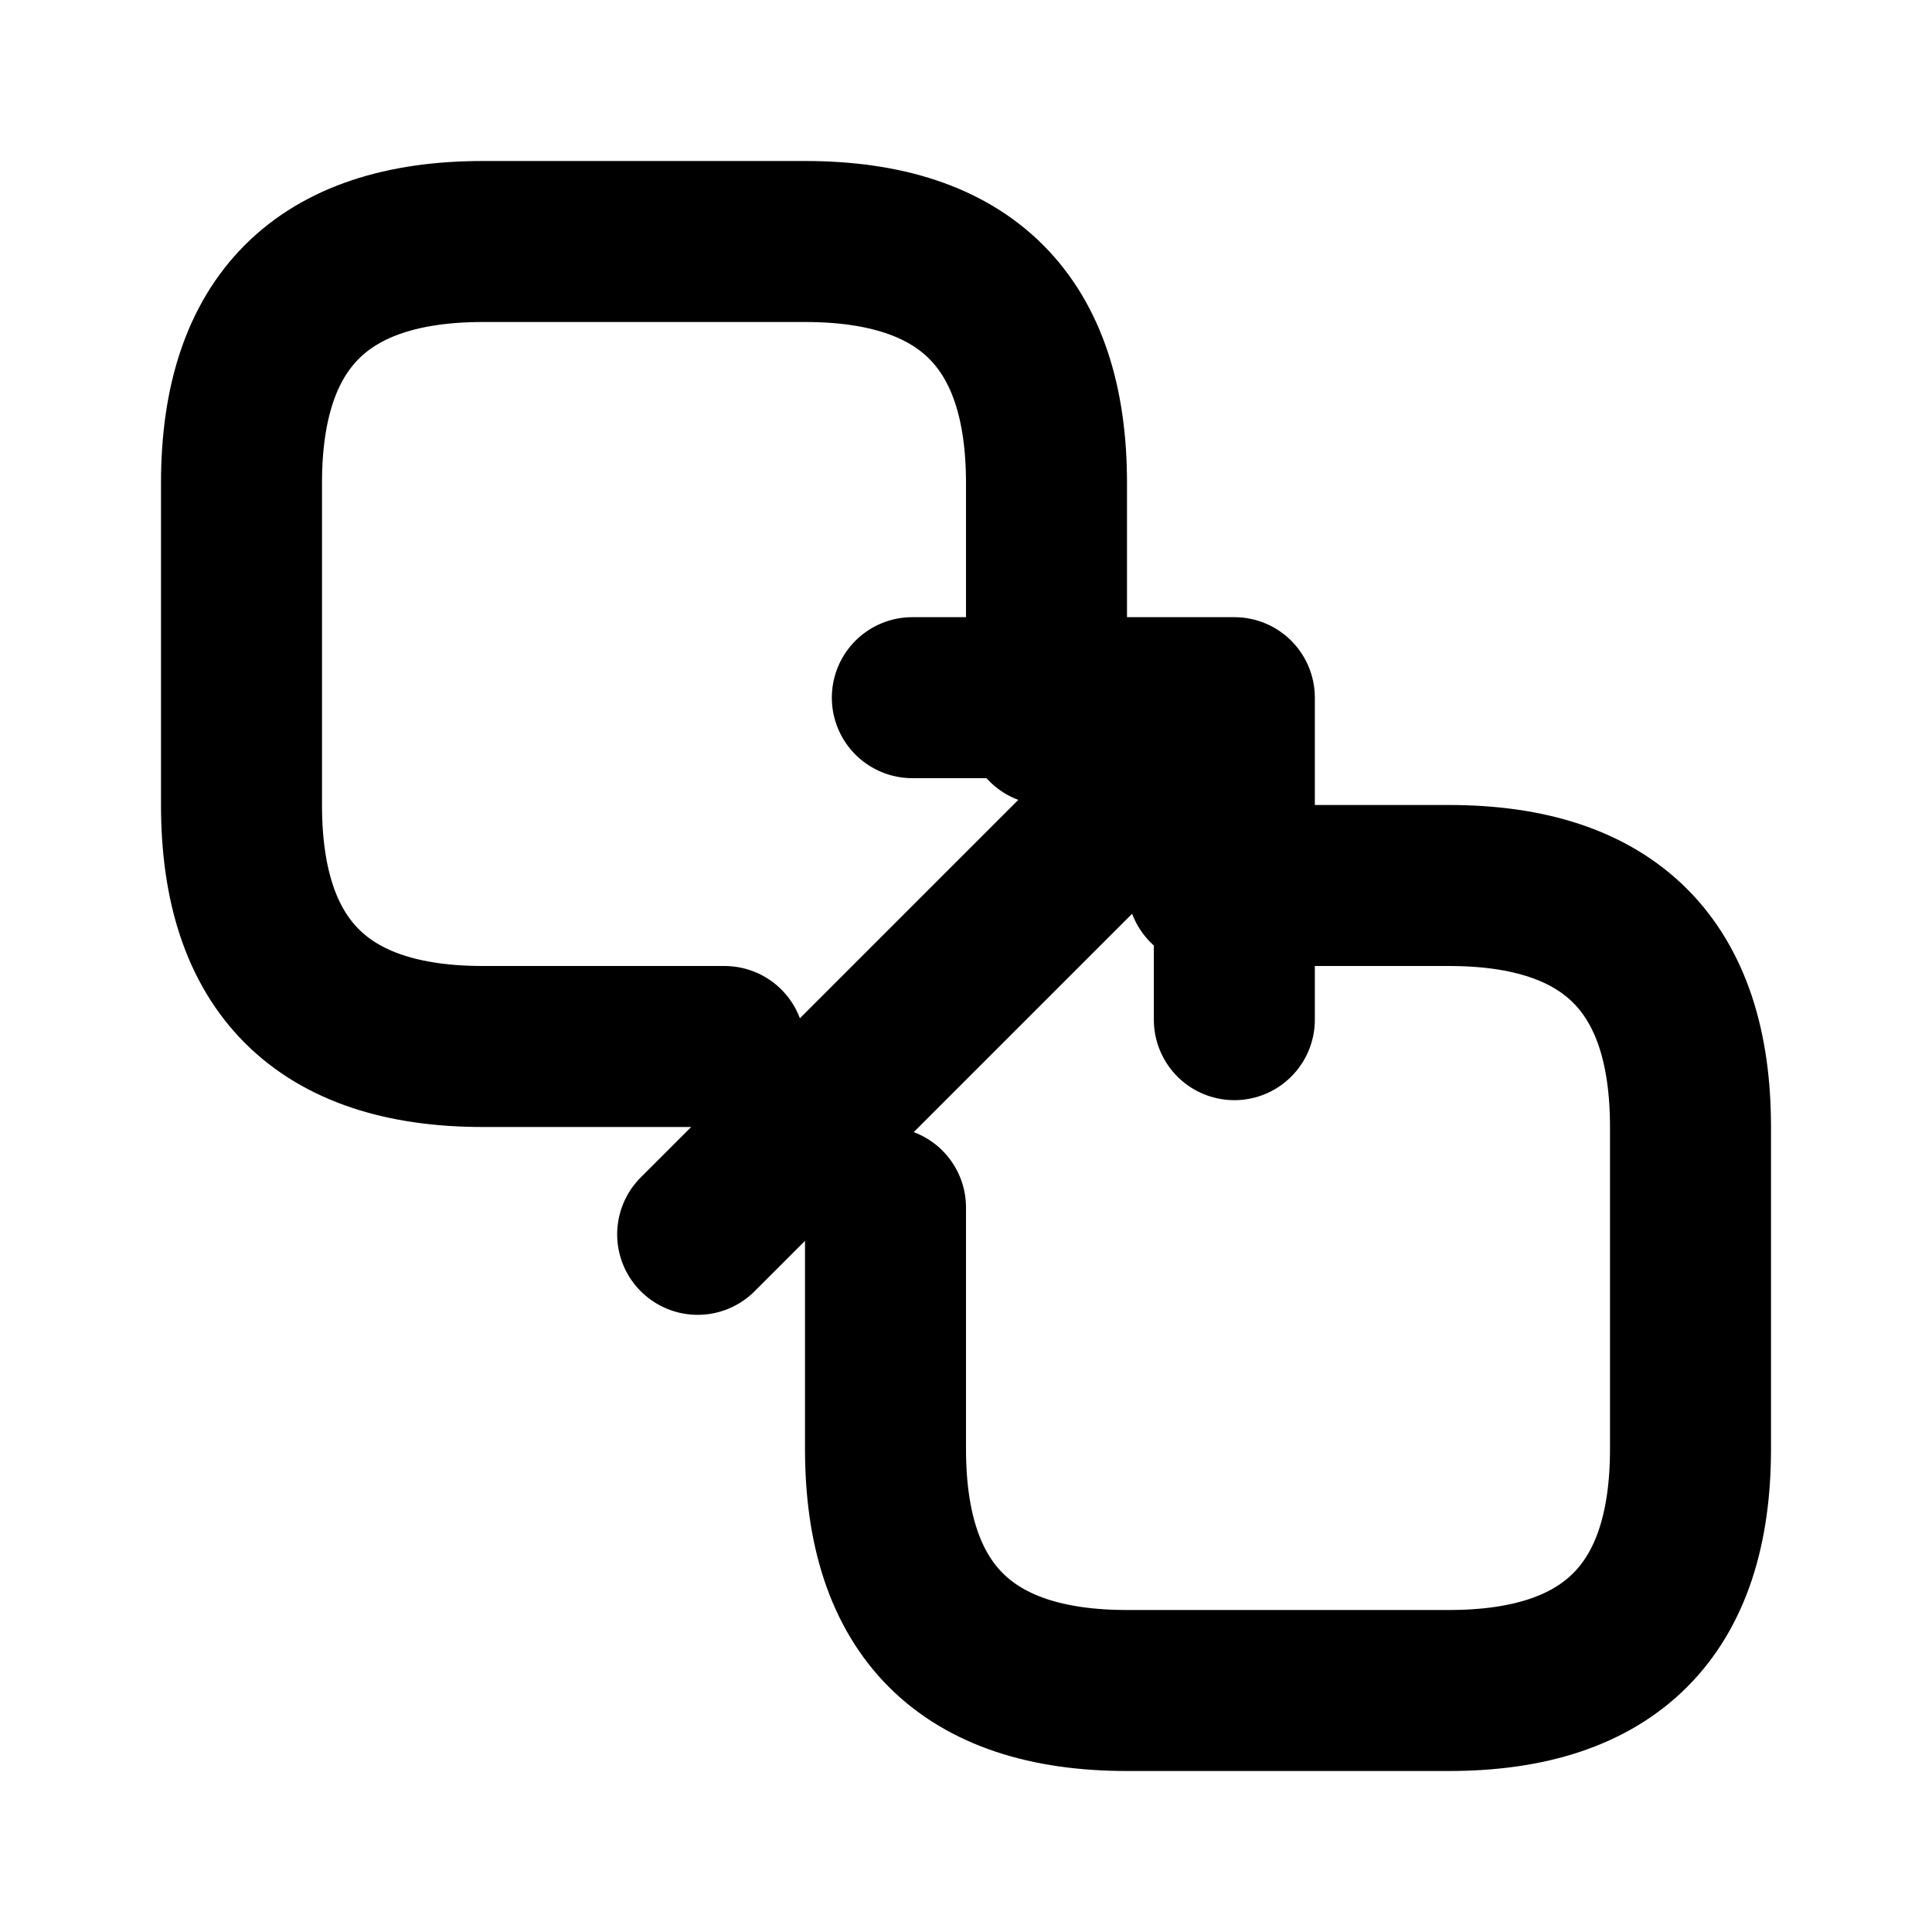
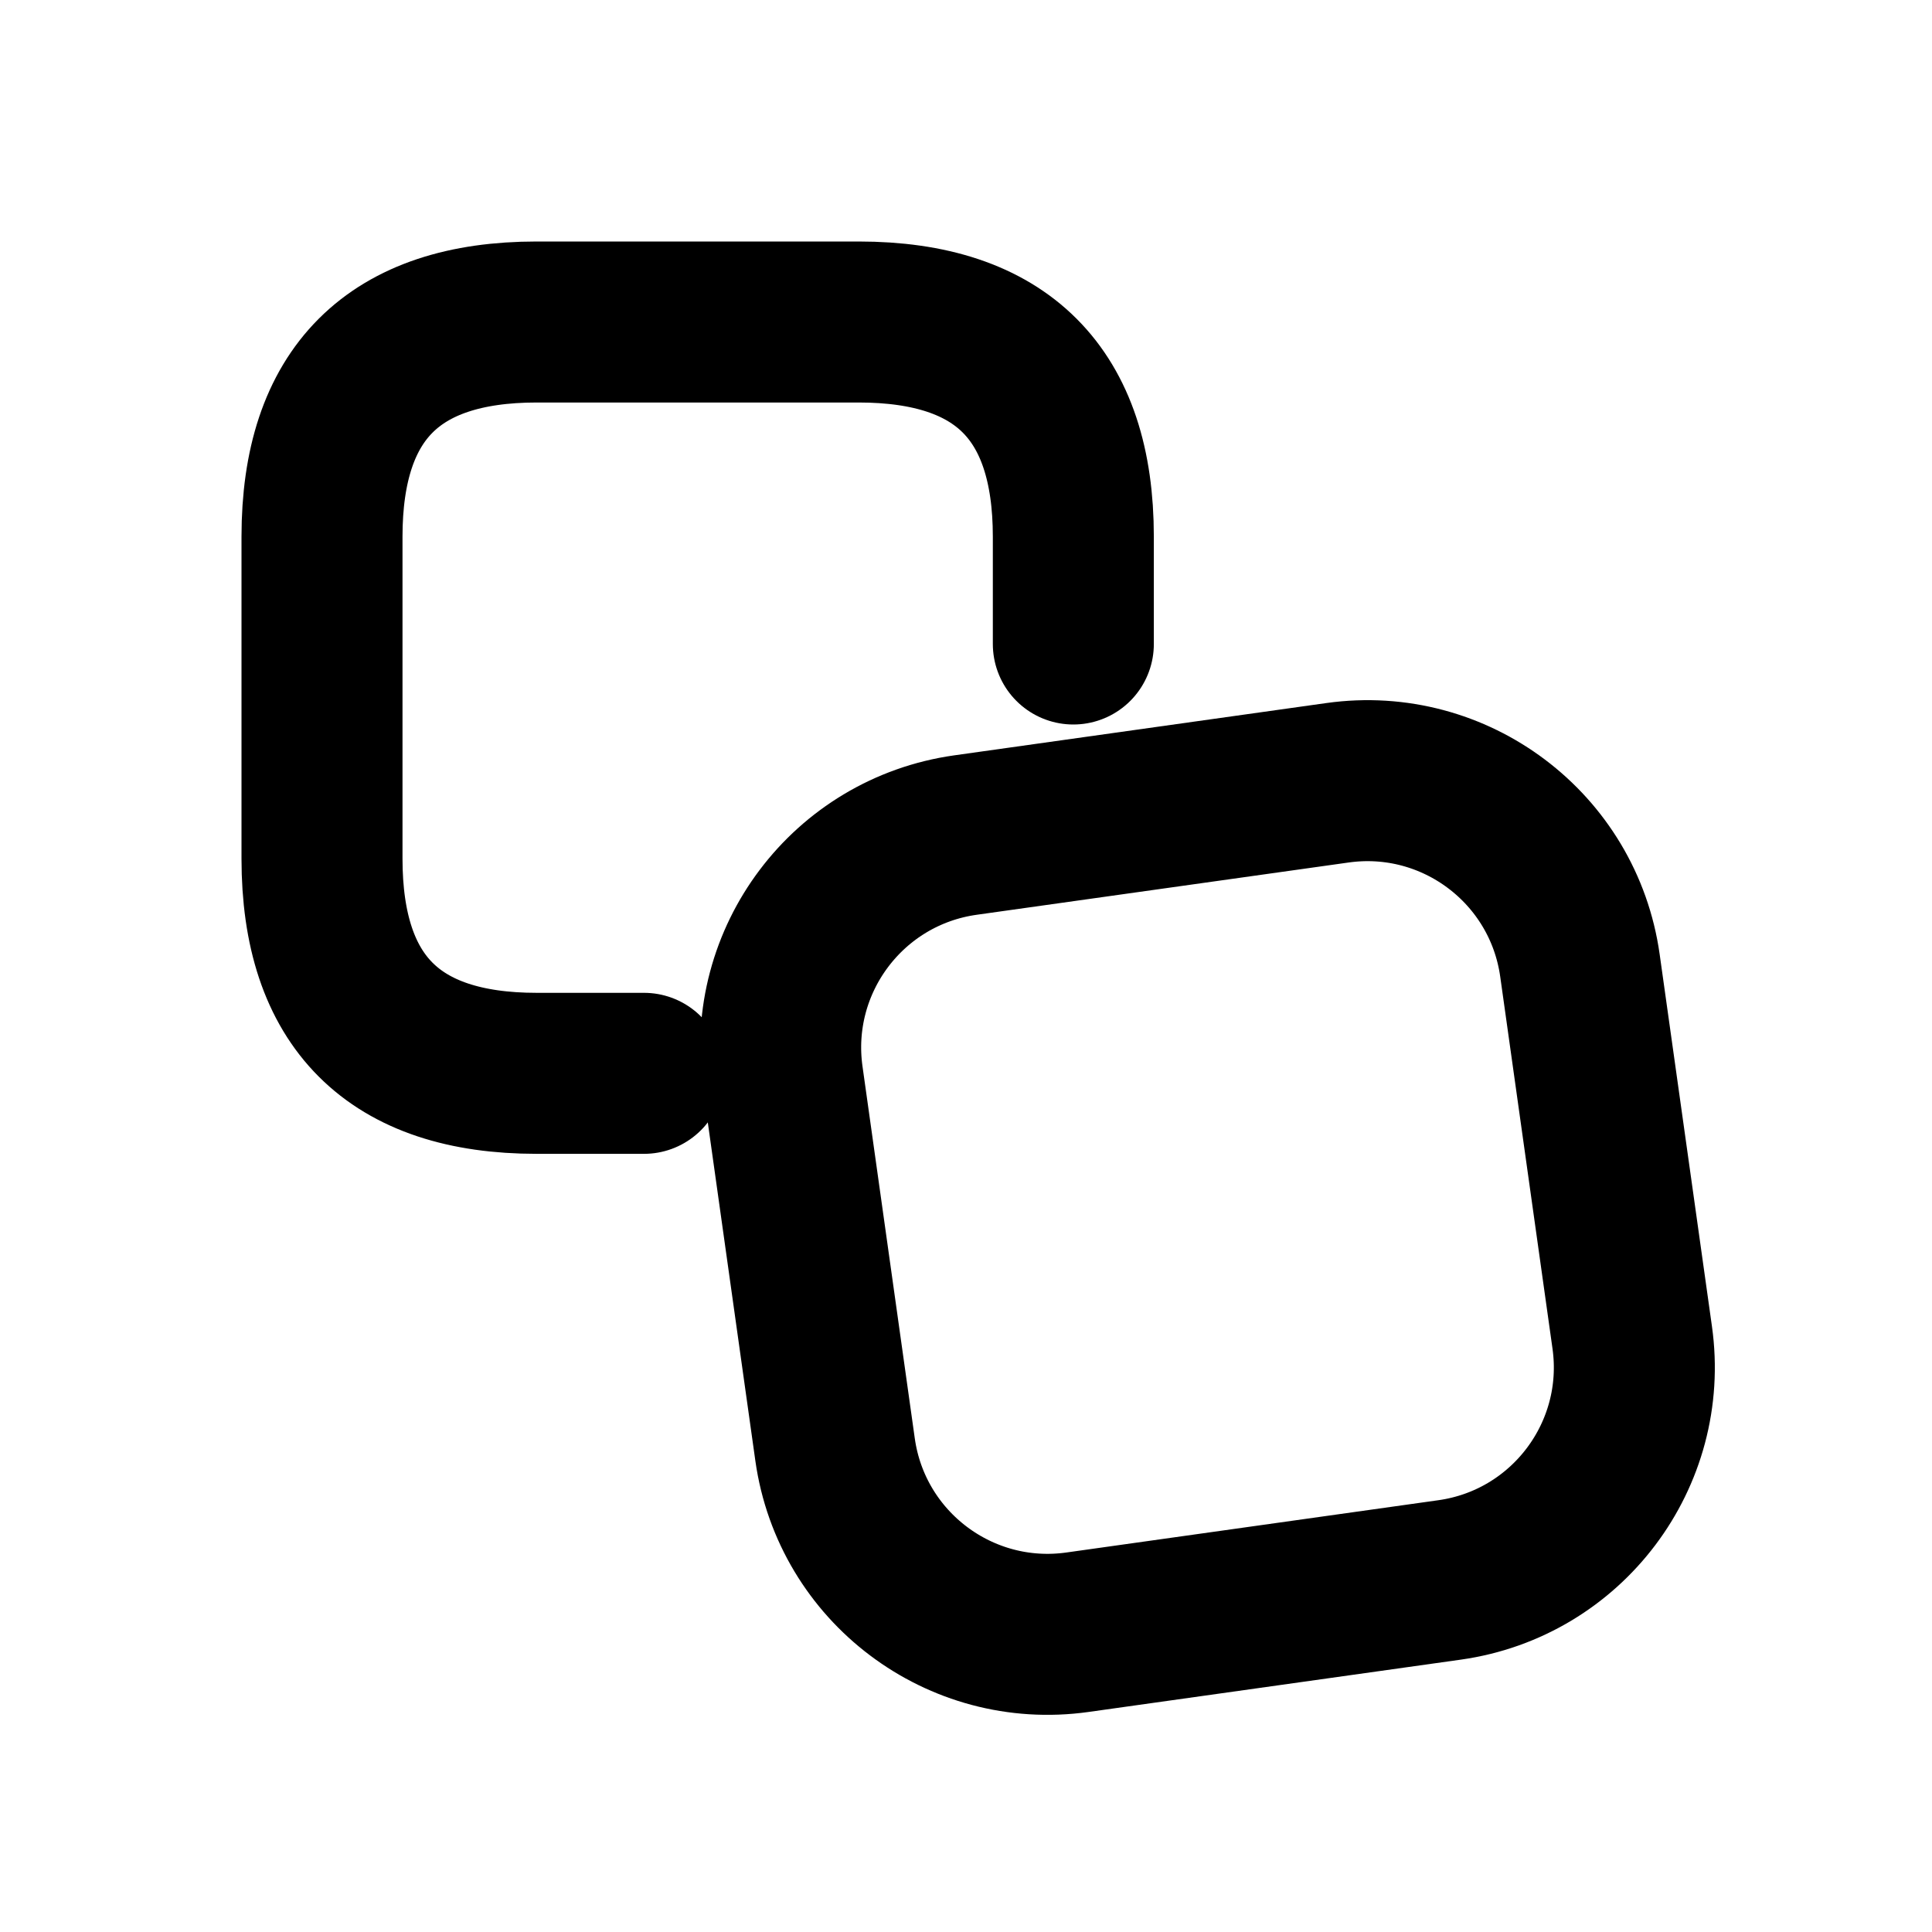
<svg xmlns="http://www.w3.org/2000/svg" width="18" height="18" viewBox="0 0 18 18">
  <g fill="none" stroke="#000000" stroke-width="1.5" stroke-linecap="round" stroke-linejoin="round">
-     <path d="M9.75 6.75 V4.5 Q9.75 2.25 7.5 2.25 H4.5 Q2.25 2.25 2.25 4.5 V7.5 Q2.25 9.75 4.5 9.75 H6.75" />
-     <path d="M8.25 11.25 V13.5 Q8.25 15.75 10.5 15.75 H13.5 Q15.75 15.75 15.75 13.5 V10.5 Q15.75 8.25 13.5 8.25 H11.25" />
-     <path d="M6.5 11.5 L11.5 6.5 M8.5 6.5 H11.5 V9.5" />
+     <path d="M10 6 V5 Q10 3 8 3 H5 Q3 3 3 5 V8 Q3 10 5 10 H6" />
+     <rect x="7.5" y="7.5" width="7.5" height="7.5" rx="2" transform="rotate(-8 11.25 11.25)" />
  </g>
</svg>
